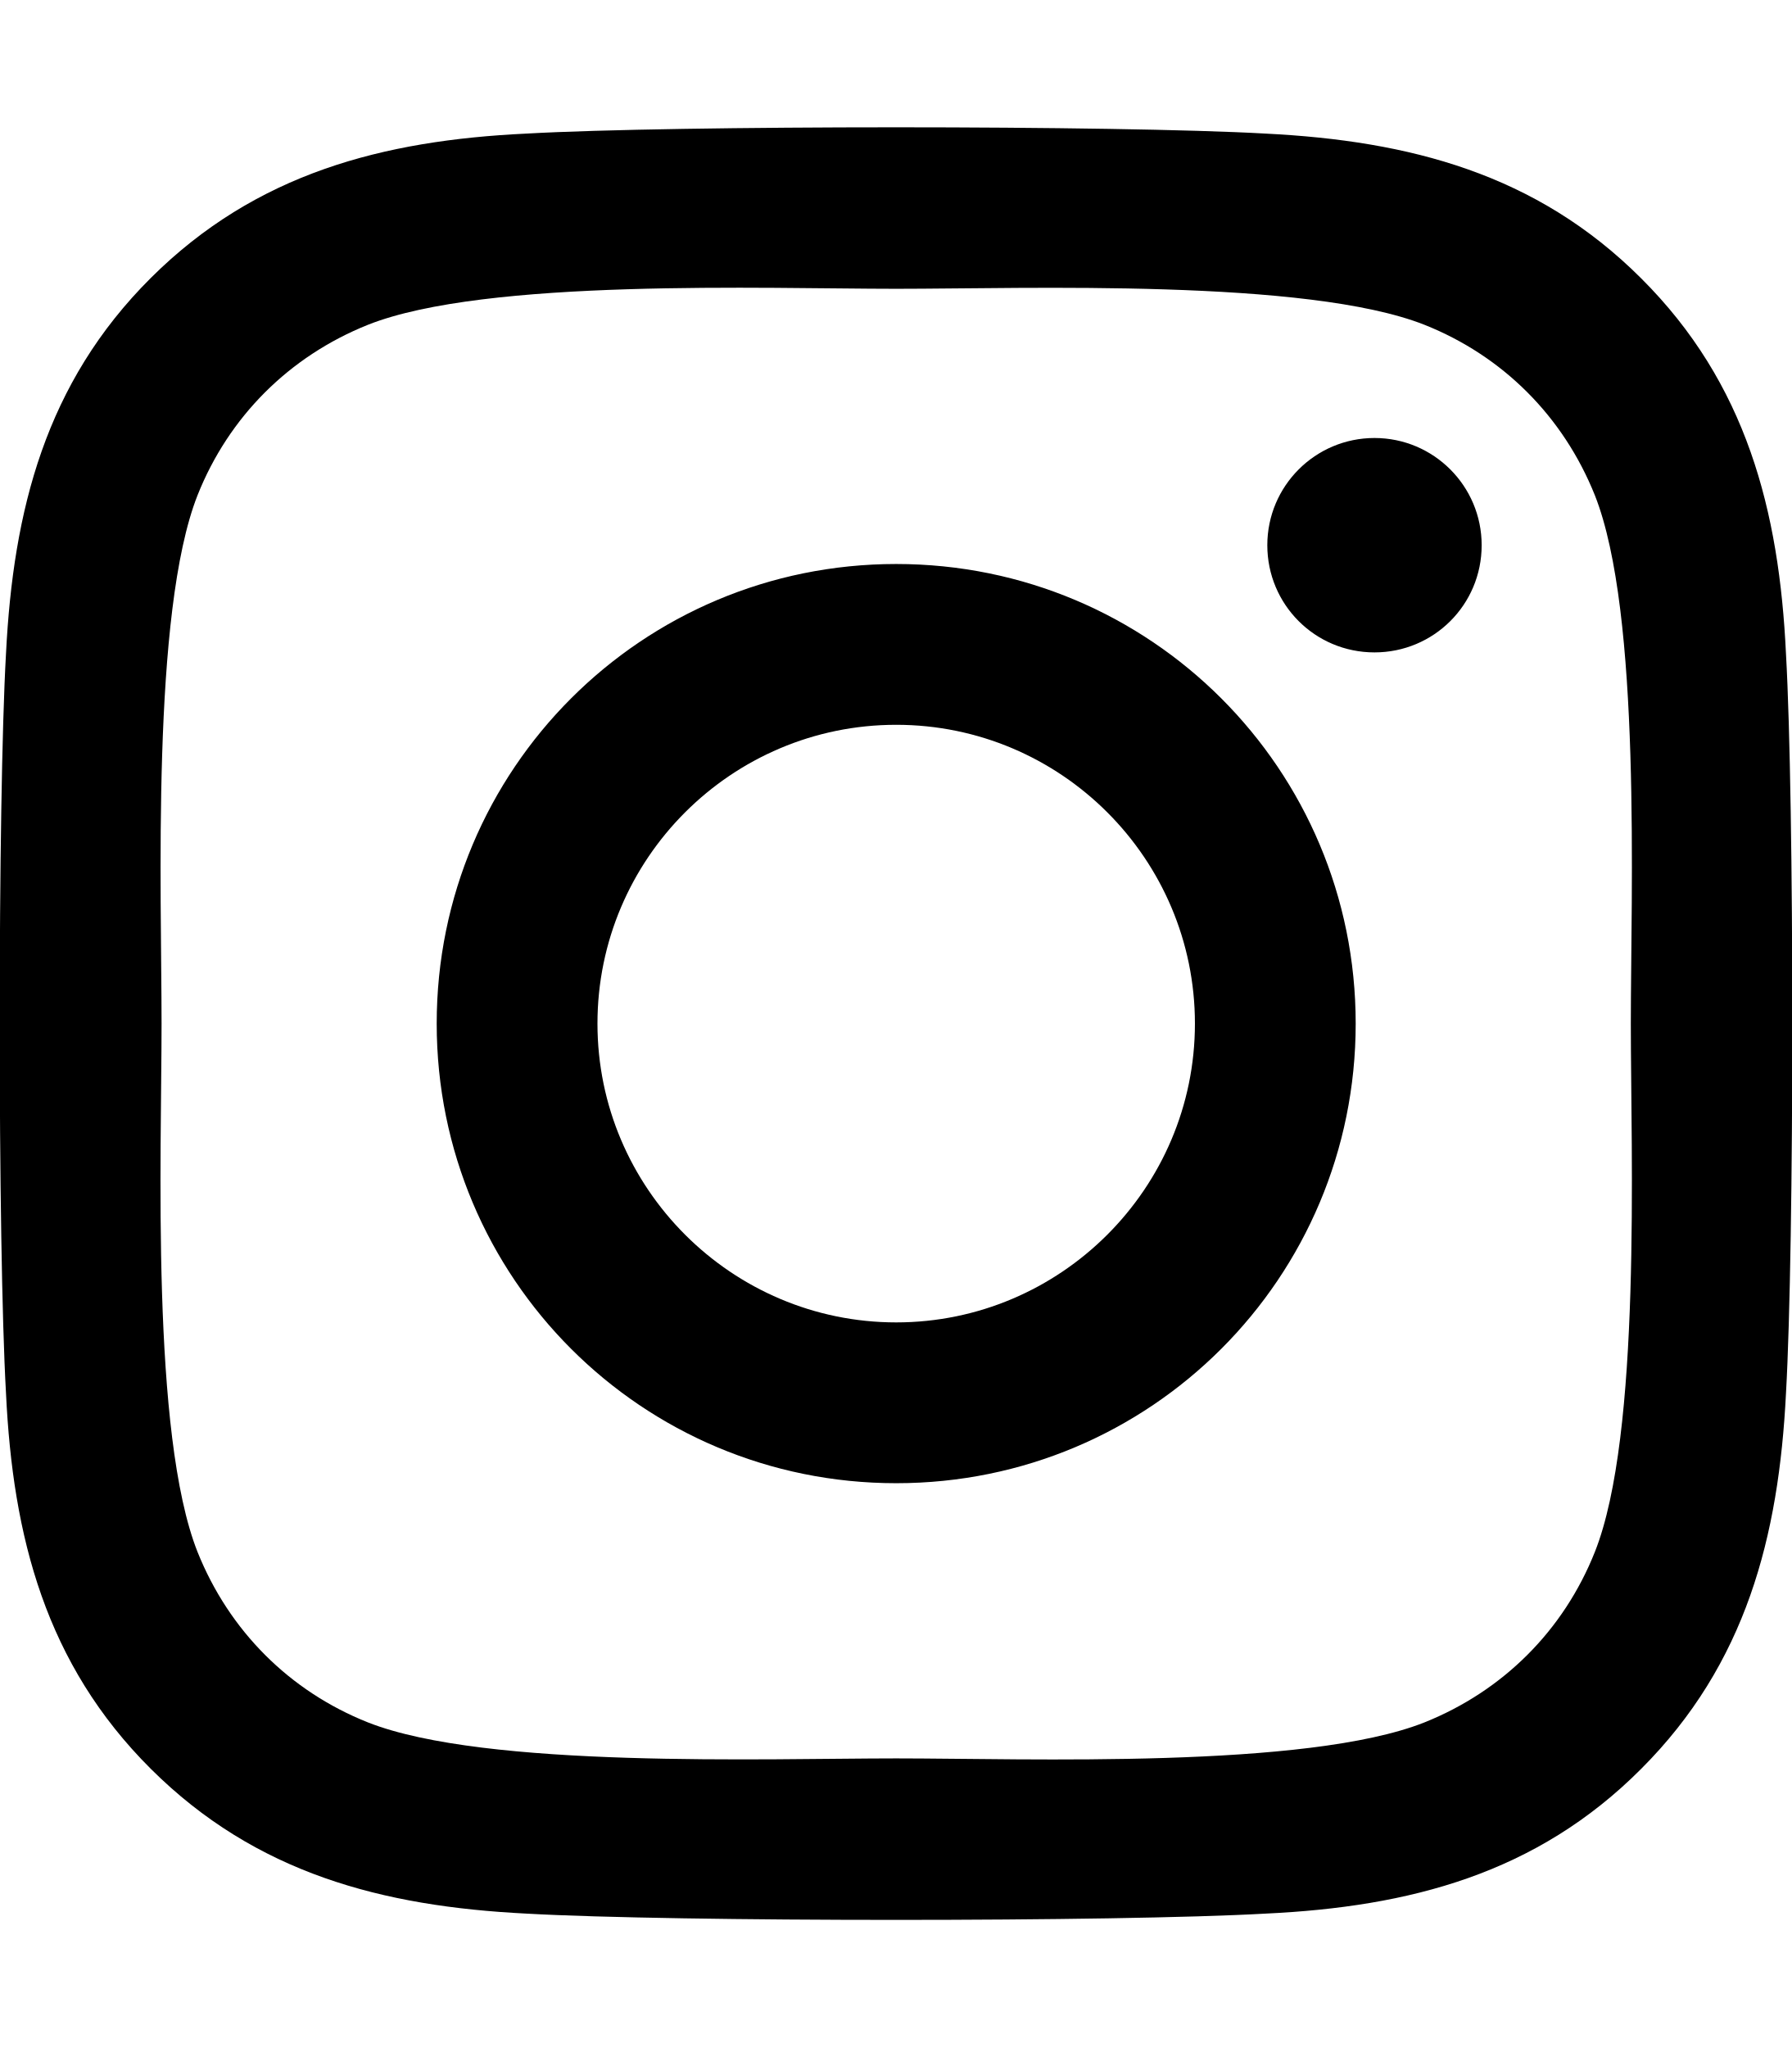
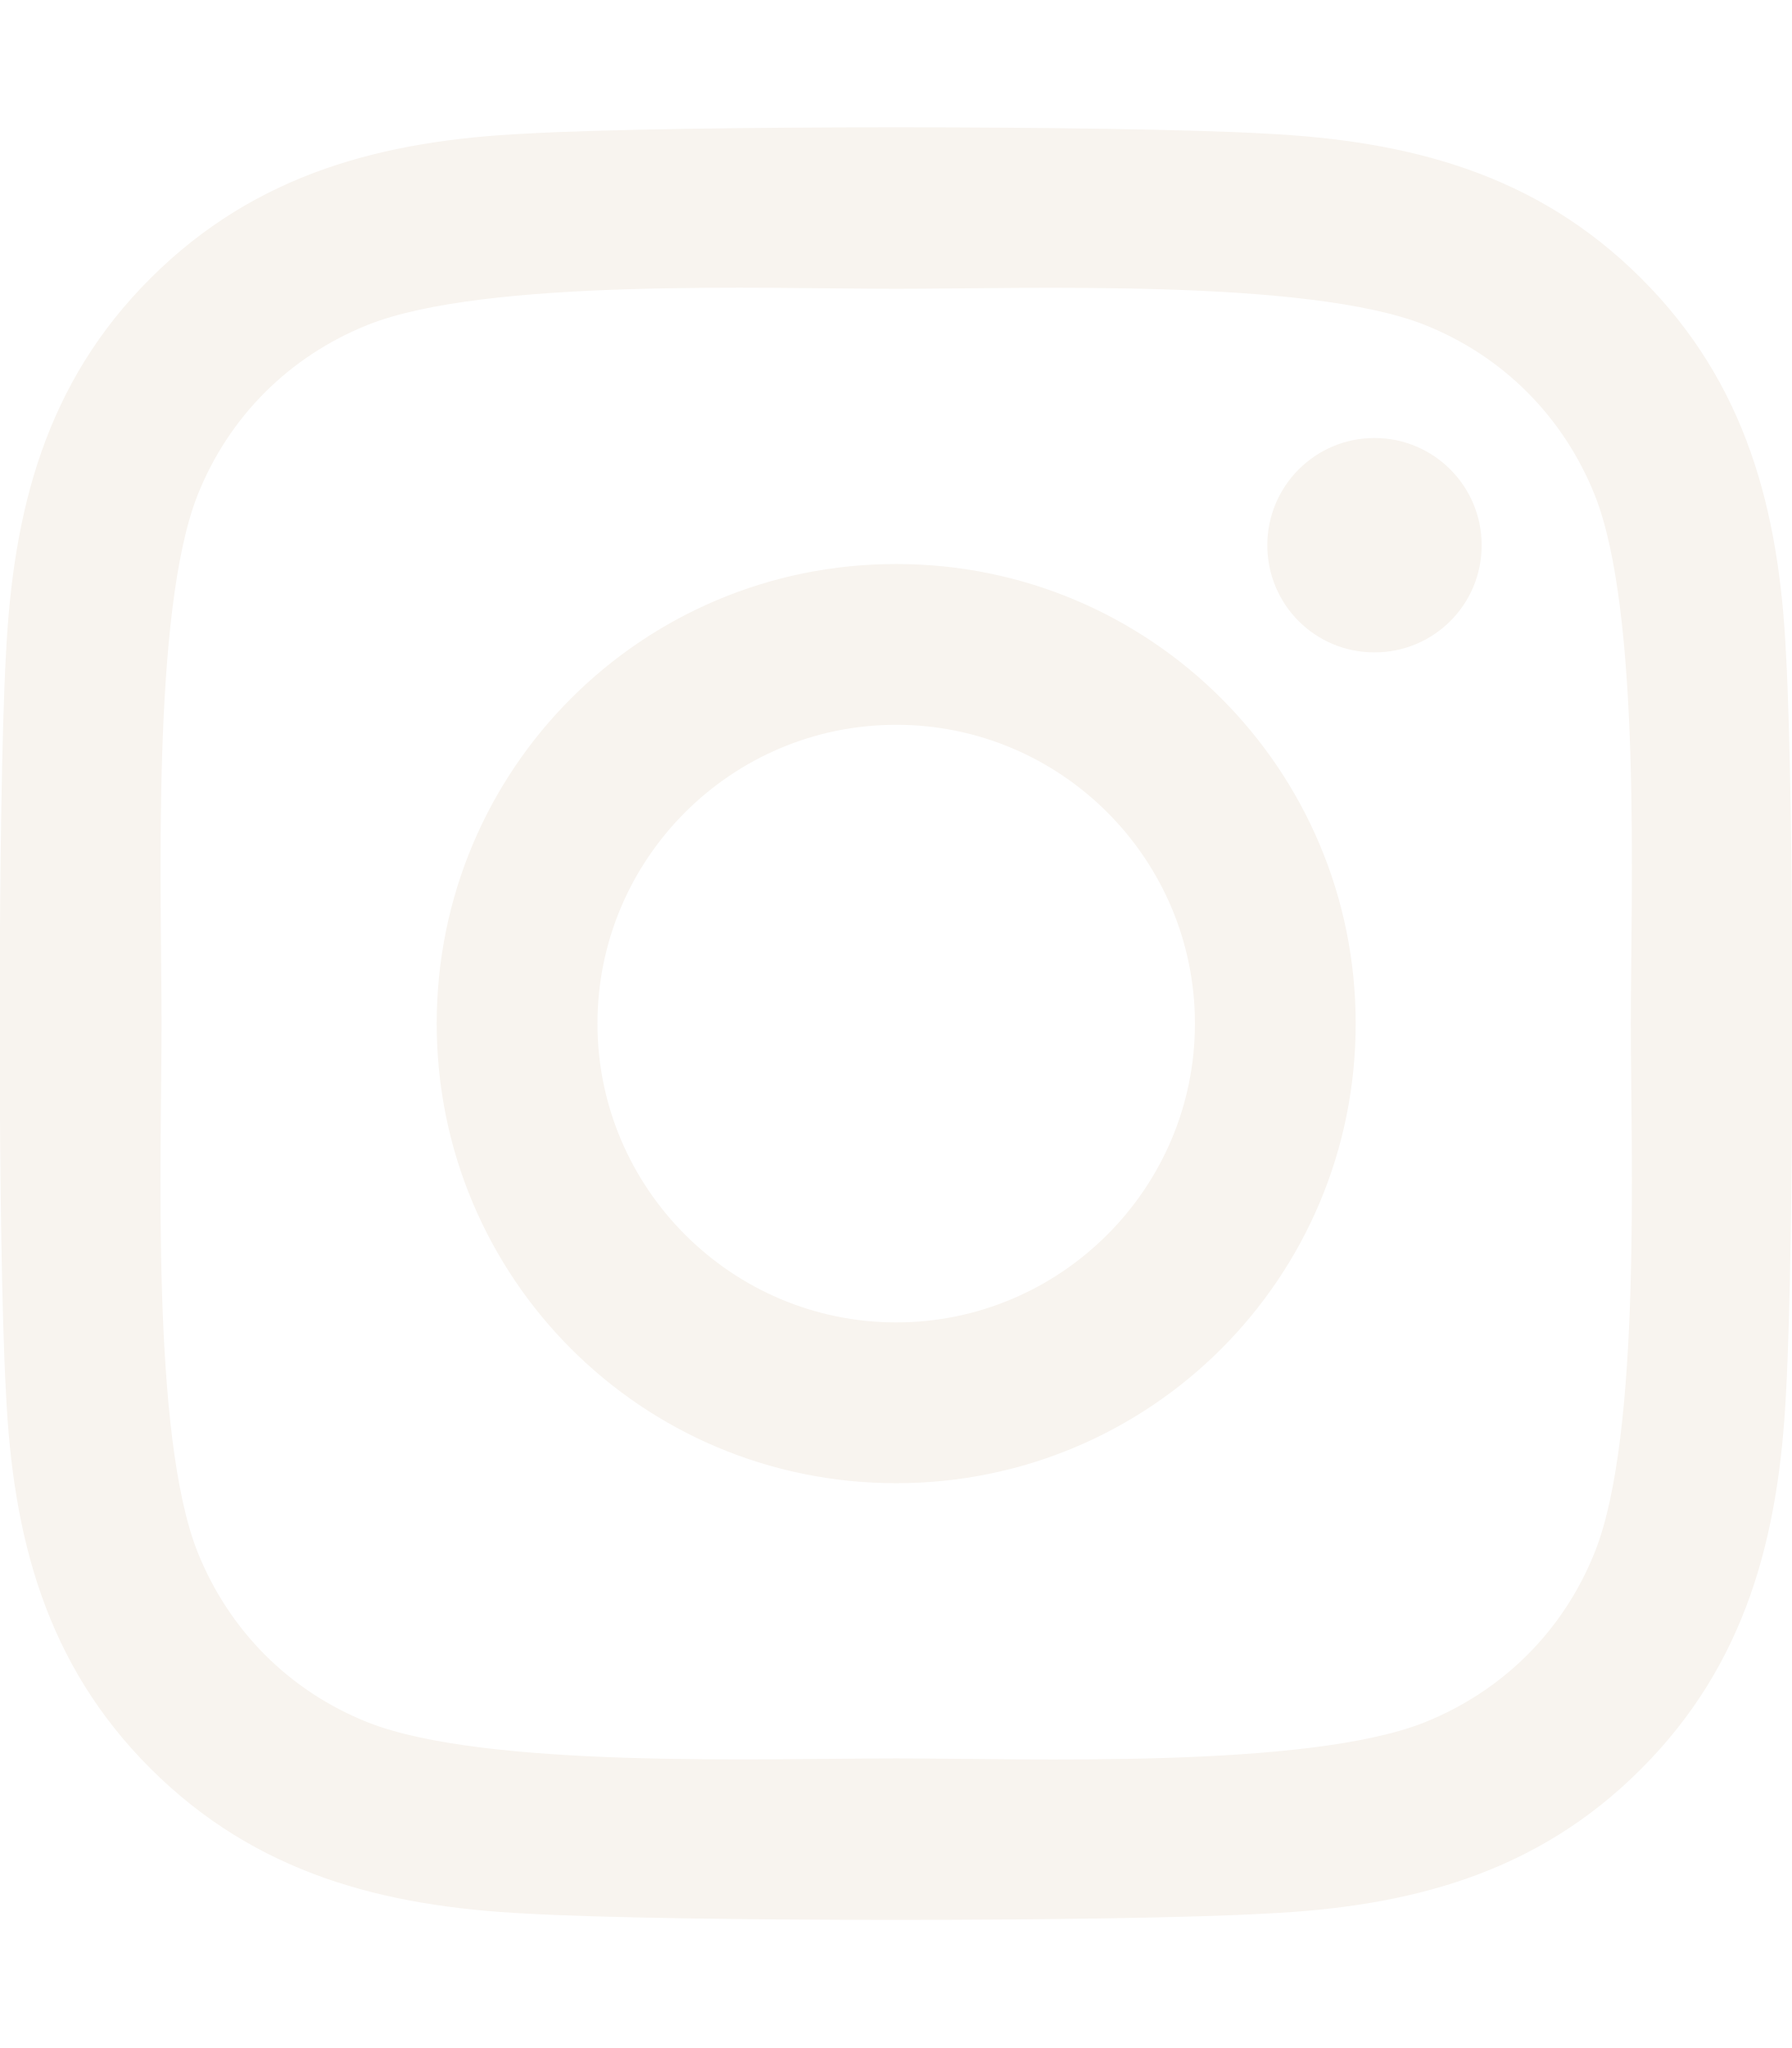
- <svg xmlns="http://www.w3.org/2000/svg" viewBox="0 0 448 512">
-   <path d="M224.1 141c-63.6 0-114.9 51.3-114.9 114.9s51.3 114.9 114.9 114.9S339 319.5 339 255.9 287.7 141 224.1 141zm0 189.6c-41.1 0-74.7-33.5-74.7-74.7s33.5-74.7 74.7-74.7 74.7 33.5 74.7 74.7-33.6 74.7-74.7 74.7zm146.4-194.3c0 14.9-12 26.8-26.8 26.8-14.9 0-26.8-12-26.8-26.8s12-26.8 26.8-26.8 26.8 12 26.8 26.8zm76.1 27.2c-1.7-35.9-9.9-67.7-36.2-93.9-26.2-26.2-58-34.4-93.9-36.2-37-2.1-147.9-2.1-184.9 0-35.8 1.7-67.6 9.9-93.9 36.1s-34.4 58-36.2 93.9c-2.1 37-2.1 147.9 0 184.9 1.7 35.9 9.9 67.7 36.2 93.9s58 34.4 93.9 36.2c37 2.1 147.9 2.1 184.9 0 35.9-1.7 67.7-9.9 93.9-36.2 26.2-26.2 34.4-58 36.2-93.9 2.1-37 2.1-147.8 0-184.8zM398.8 388c-7.8 19.6-22.9 34.7-42.6 42.6-29.5 11.7-99.5 9-132.1 9s-102.7 2.6-132.1-9c-19.6-7.8-34.7-22.9-42.6-42.6-11.7-29.5-9-99.5-9-132.1s-2.6-102.7 9-132.1c7.8-19.6 22.9-34.7 42.6-42.6 29.5-11.7 99.5-9 132.1-9s102.7-2.6 132.1 9c19.6 7.8 34.7 22.9 42.6 42.6 11.7 29.5 9 99.5 9 132.1s2.7 102.7-9 132.1z" />
+ <svg xmlns="http://www.w3.org/2000/svg" height="16" width="14" viewBox="0 0 448 512">
+   <path fill="#f8f4ef" d="M224.1 141c-63.6 0-114.9 51.3-114.9 114.9s51.3 114.9 114.9 114.9S339 319.5 339 255.9 287.7 141 224.1 141zm0 189.6c-41.1 0-74.7-33.5-74.7-74.7s33.5-74.7 74.7-74.7 74.7 33.5 74.7 74.7-33.6 74.7-74.7 74.7zm146.4-194.3c0 14.9-12 26.8-26.8 26.8-14.9 0-26.8-12-26.8-26.8s12-26.8 26.8-26.8 26.8 12 26.8 26.8zm76.1 27.2c-1.7-35.9-9.9-67.7-36.2-93.9-26.2-26.2-58-34.4-93.9-36.2-37-2.1-147.9-2.1-184.9 0-35.8 1.7-67.6 9.9-93.9 36.1s-34.4 58-36.2 93.9c-2.1 37-2.1 147.9 0 184.9 1.7 35.9 9.9 67.7 36.2 93.9s58 34.4 93.9 36.2c37 2.1 147.9 2.1 184.9 0 35.9-1.7 67.7-9.9 93.9-36.2 26.2-26.2 34.4-58 36.2-93.9 2.1-37 2.1-147.8 0-184.8zM398.8 388c-7.8 19.6-22.9 34.7-42.6 42.6-29.5 11.7-99.5 9-132.1 9s-102.7 2.6-132.1-9c-19.6-7.8-34.7-22.9-42.6-42.6-11.7-29.5-9-99.5-9-132.1s-2.6-102.7 9-132.1c7.8-19.6 22.9-34.7 42.6-42.6 29.5-11.7 99.5-9 132.1-9s102.7-2.6 132.1 9c19.6 7.8 34.7 22.9 42.6 42.6 11.7 29.5 9 99.5 9 132.1s2.7 102.7-9 132.1z" />
</svg>
